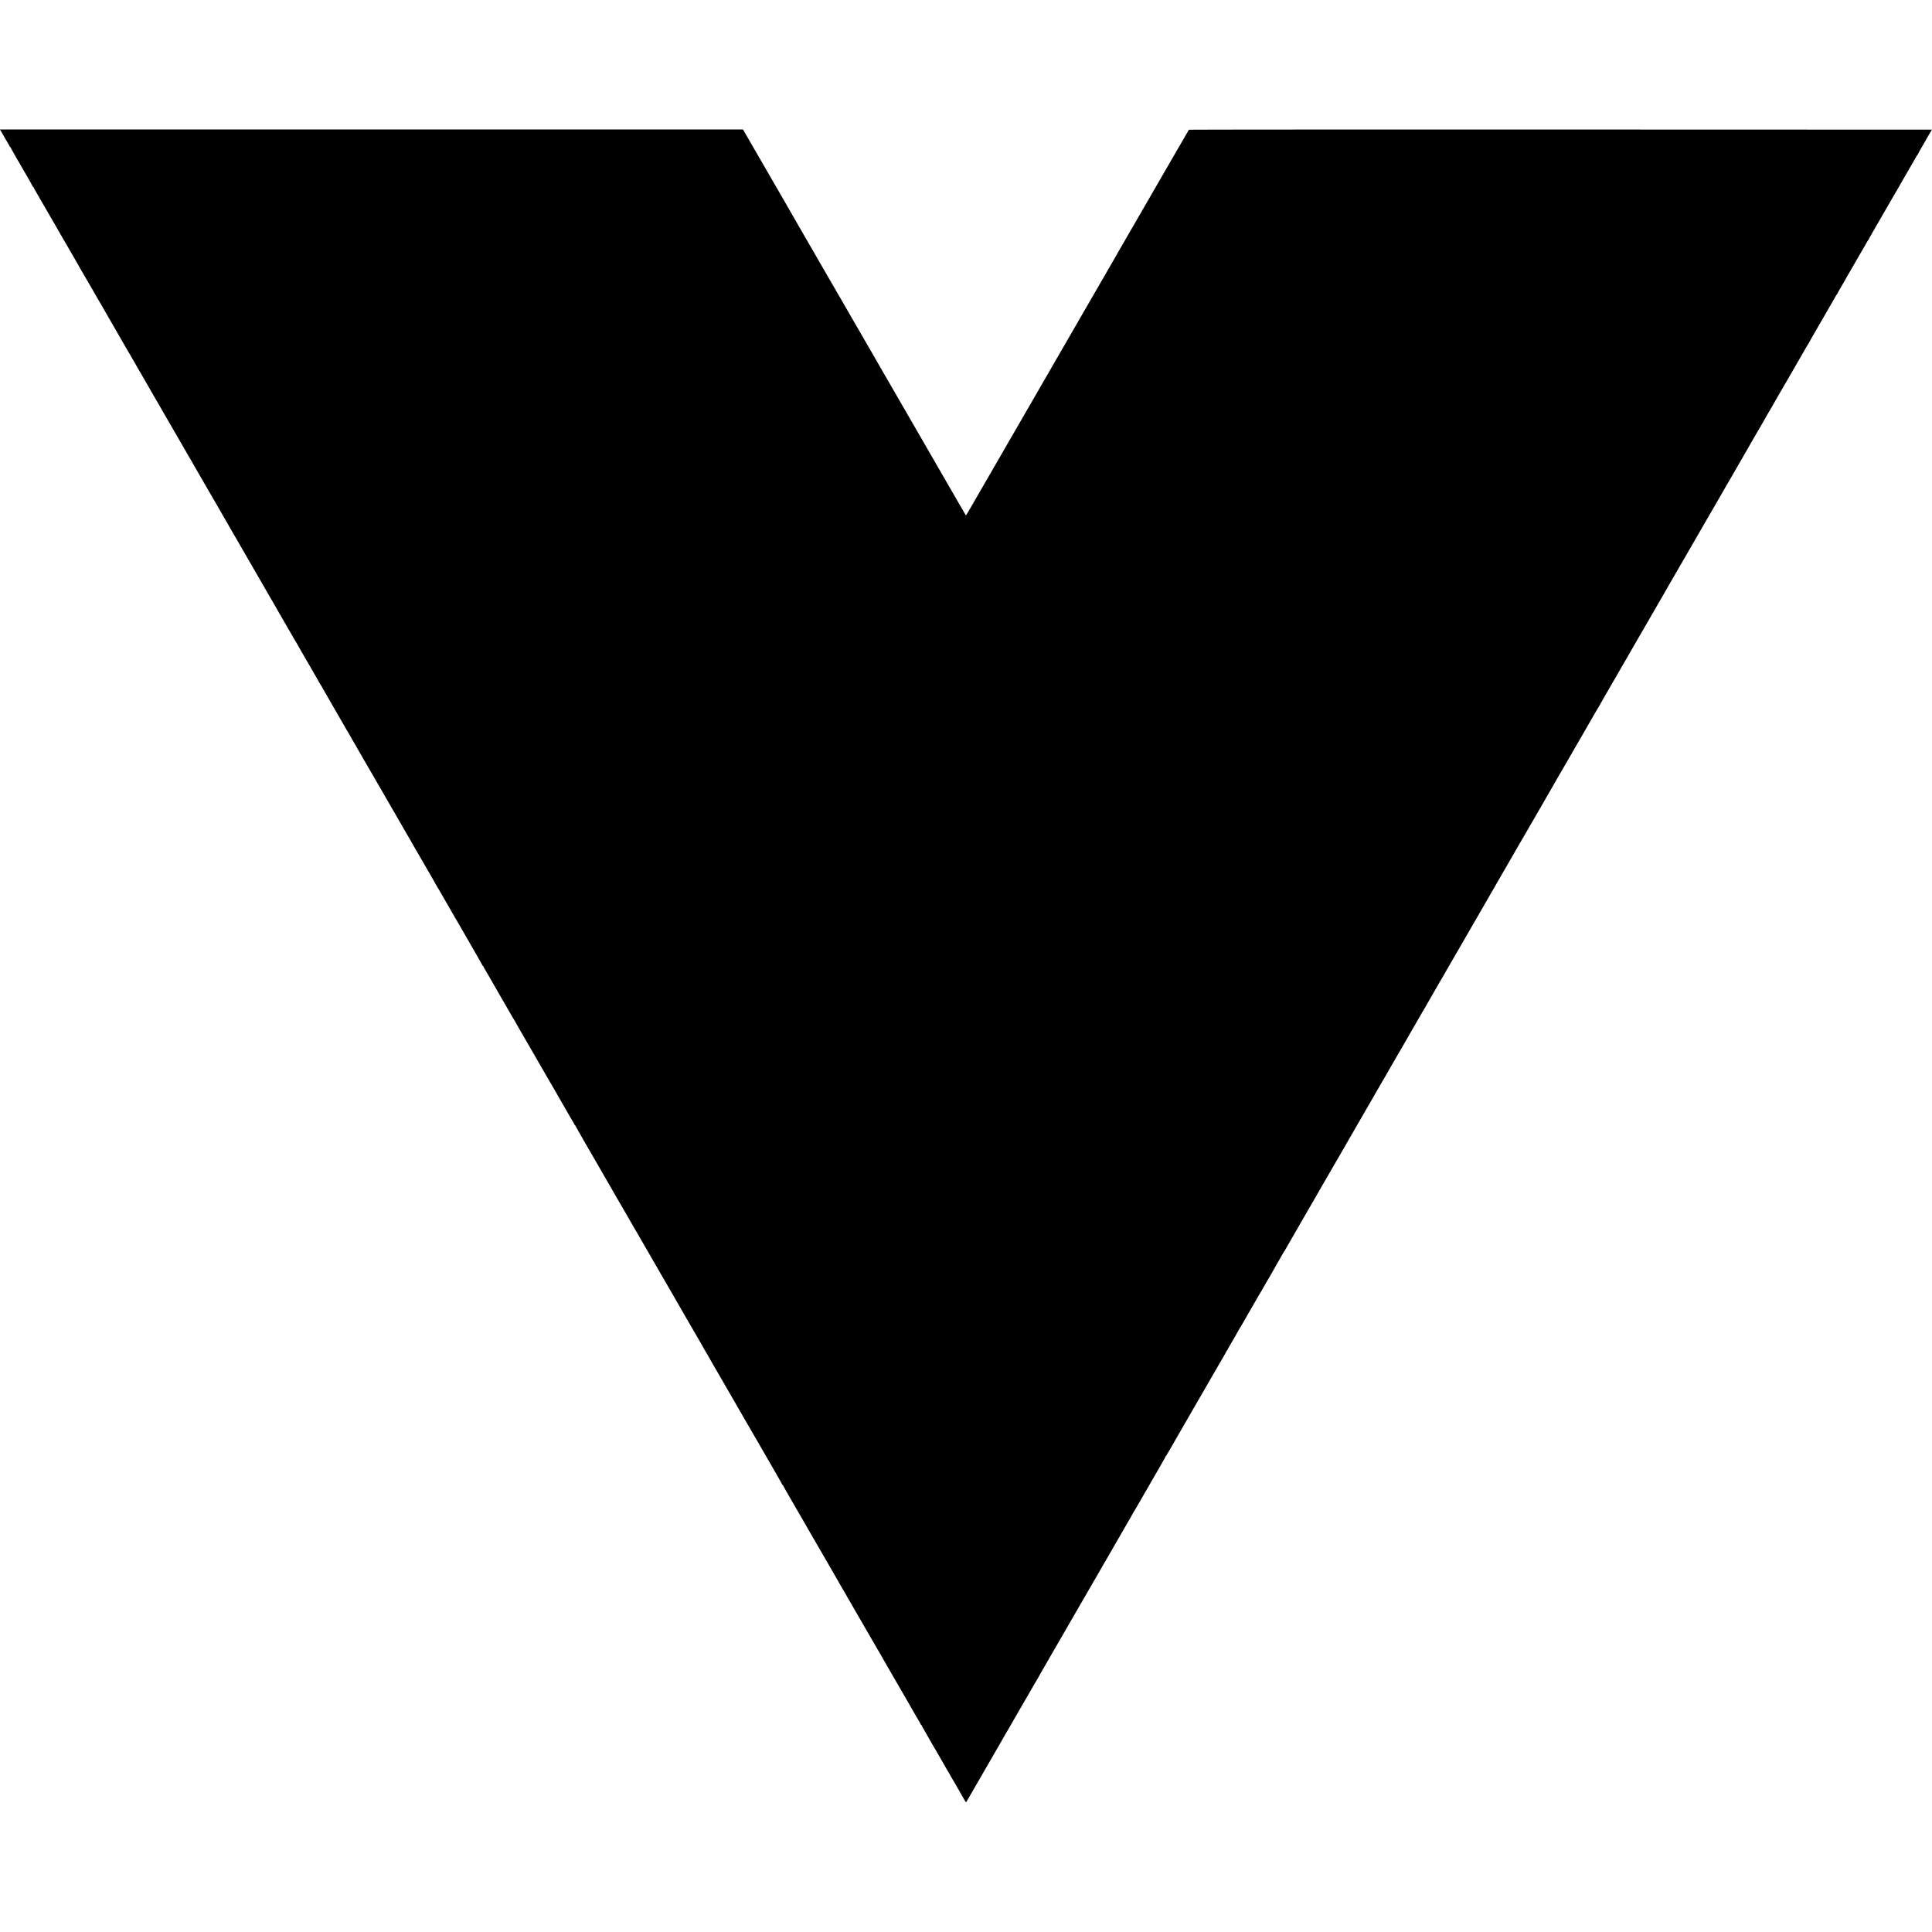
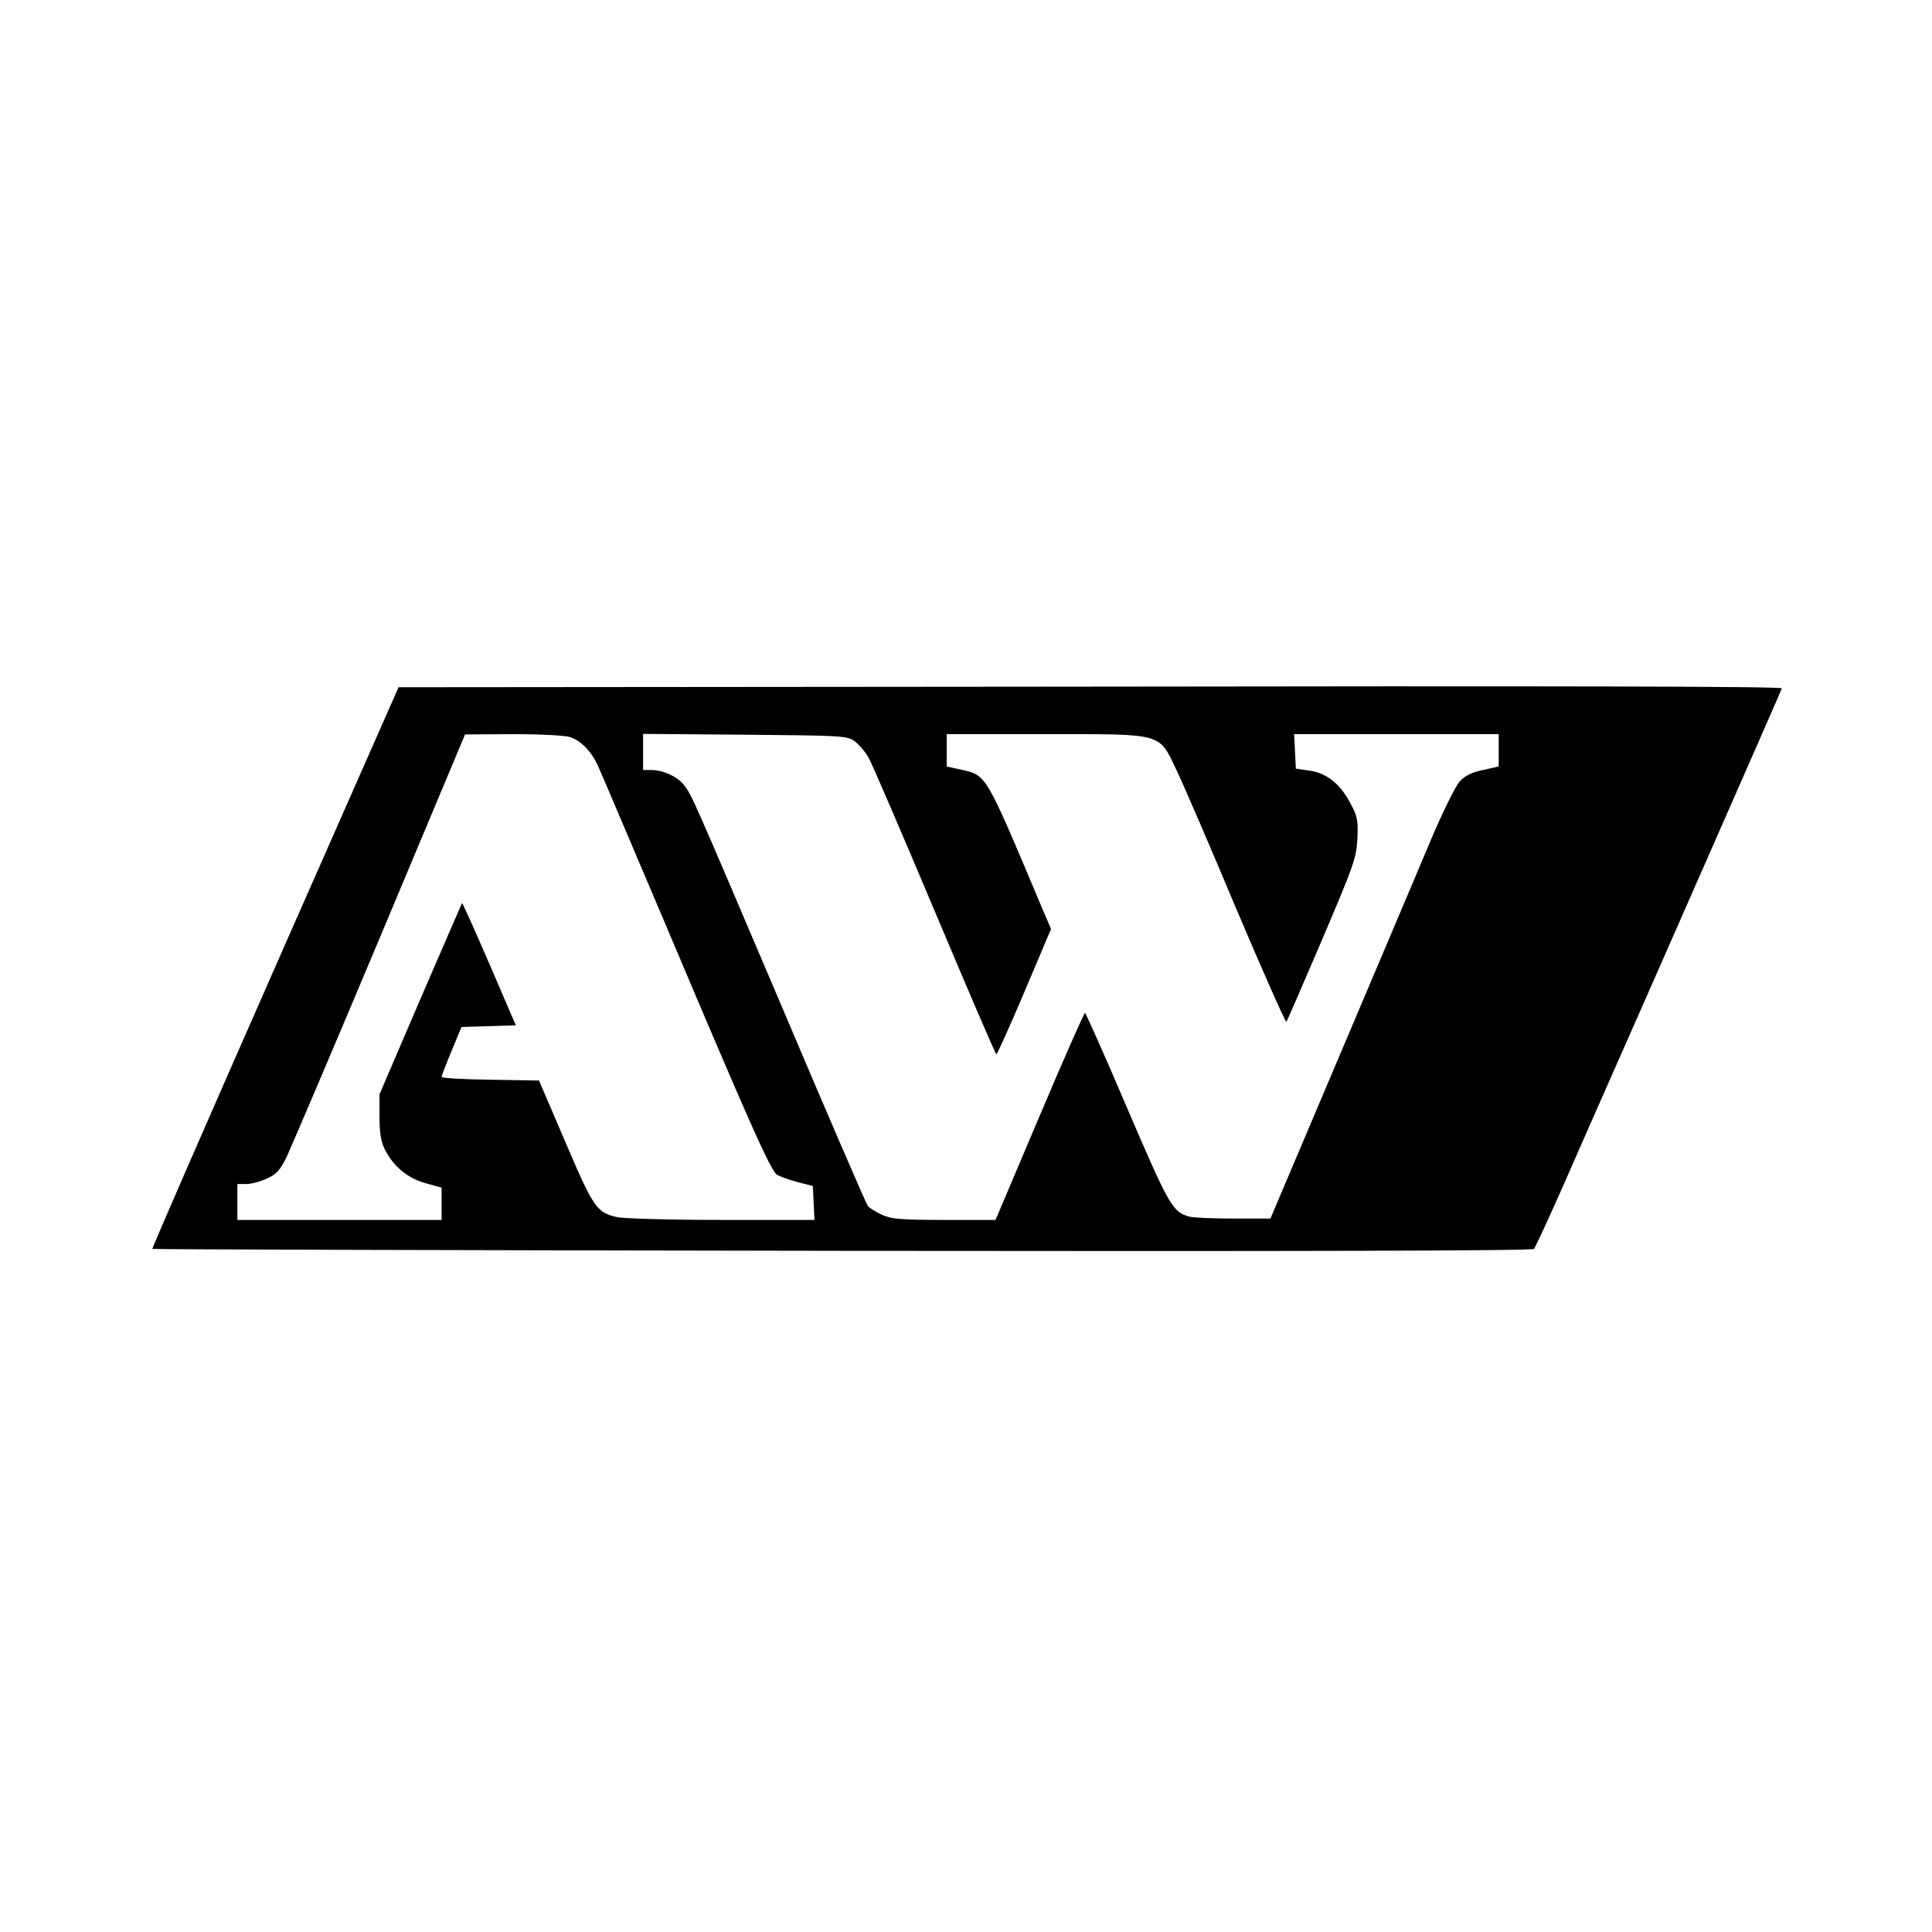
- <svg xmlns="http://www.w3.org/2000/svg" version="1.0" width="16pt" height="16pt" viewBox="0 0 16 16" preserveAspectRatio="xMidYMid meet">
-   <g transform="translate(0,16) scale(0.00032,-0.00032)" fill="#000000" stroke="none">
-     <path d="M18 46618 c45 -75 122 -207 122 -211 0 -2 25 -45 55 -95 30 -50 55 -96 55 -102 0 -5 5 -10 10 -10 6 0 10 -4 10 -9 0 -5 73 -135 161 -288 89 -153 173 -298 187 -323 14 -25 32 -57 41 -72 88 -149 187 -324 189 -335 2 -7 8 -13 13 -13 5 0 9 -4 9 -10 0 -5 46 -89 103 -187 175 -302 490 -846 507 -876 8 -16 20 -36 25 -45 28 -46 290 -498 339 -585 13 -23 74 -129 136 -236 61 -107 123 -215 137 -240 14 -25 29 -50 33 -56 5 -5 23 -37 40 -70 18 -33 38 -67 44 -75 11 -16 21 -33 63 -109 14 -25 29 -50 33 -56 4 -5 21 -35 38 -65 55 -100 261 -455 269 -465 4 -5 14 -21 20 -35 15 -29 41 -75 103 -180 24 -41 52 -88 60 -105 9 -16 57 -100 107 -185 112 -193 362 -626 380 -660 8 -14 23 -38 33 -55 11 -16 23 -37 27 -45 4 -8 26 -46 48 -85 23 -38 53 -90 67 -115 46 -81 64 -113 178 -310 62 -107 121 -210 132 -227 37 -67 56 -99 85 -148 16 -27 32 -57 36 -65 4 -8 15 -27 25 -42 9 -15 53 -89 96 -165 44 -76 177 -307 296 -513 120 -206 268 -463 330 -570 131 -227 117 -203 200 -348 36 -62 73 -125 82 -140 10 -15 21 -34 25 -42 4 -8 20 -37 36 -65 17 -27 38 -65 48 -82 49 -85 64 -111 87 -153 13 -25 28 -49 32 -55 4 -5 78 -134 165 -285 87 -151 166 -288 176 -305 10 -16 26 -43 35 -59 9 -17 125 -217 257 -445 132 -229 253 -441 270 -471 17 -30 45 -79 64 -108 18 -29 33 -54 33 -57 0 -2 20 -37 44 -77 24 -40 123 -212 221 -383 97 -170 190 -330 205 -355 16 -25 39 -65 53 -90 13 -25 81 -144 152 -265 70 -121 137 -238 150 -260 12 -22 37 -65 55 -95 18 -30 43 -73 55 -95 12 -22 48 -85 80 -140 77 -132 163 -280 190 -330 13 -22 71 -123 130 -225 59 -102 116 -199 126 -217 10 -17 29 -50 43 -72 15 -22 26 -43 26 -45 0 -2 27 -50 60 -106 33 -56 60 -103 60 -105 0 -2 55 -98 90 -155 8 -14 182 -316 239 -414 13 -22 45 -79 72 -124 27 -46 49 -86 49 -89 0 -2 14 -24 30 -48 16 -24 30 -46 30 -49 0 -5 74 -135 100 -176 5 -8 24 -42 43 -75 50 -88 58 -101 262 -455 104 -179 199 -345 213 -370 14 -25 28 -49 32 -55 4 -5 17 -26 28 -45 10 -19 62 -109 114 -200 114 -197 133 -230 170 -295 16 -27 33 -57 38 -65 17 -28 96 -165 103 -180 4 -8 16 -28 26 -45 10 -16 77 -131 148 -255 72 -124 181 -313 243 -420 62 -107 121 -209 131 -227 35 -62 323 -560 392 -678 38 -66 83 -145 100 -175 16 -30 33 -59 37 -65 4 -5 17 -27 29 -47 34 -61 56 -100 90 -156 17 -29 31 -55 31 -57 0 -2 17 -32 39 -67 21 -35 134 -229 251 -433 117 -203 235 -407 261 -451 27 -45 49 -85 49 -88 0 -4 8 -19 19 -34 15 -21 200 -341 309 -533 10 -19 33 -58 51 -87 17 -29 31 -54 31 -56 0 -2 25 -44 55 -94 30 -50 55 -95 55 -98 0 -4 6 -15 14 -23 7 -9 27 -41 43 -71 17 -30 170 -297 342 -594 171 -296 311 -542 311 -547 0 -5 5 -9 10 -9 6 0 10 -4 10 -10 0 -5 22 -47 49 -92 27 -46 58 -99 68 -118 24 -43 81 -140 93 -160 5 -8 66 -114 135 -235 69 -121 130 -227 135 -235 12 -21 259 -447 283 -490 10 -19 28 -47 38 -62 11 -14 19 -29 19 -32 0 -3 37 -69 83 -148 99 -170 305 -526 337 -583 13 -22 31 -53 41 -70 11 -16 22 -37 26 -45 7 -14 82 -146 103 -180 14 -24 181 -311 205 -355 13 -22 46 -80 75 -130 29 -49 64 -110 78 -135 14 -25 51 -88 82 -140 31 -52 59 -102 63 -110 4 -8 18 -33 31 -55 205 -353 284 -489 309 -535 17 -30 45 -78 62 -106 18 -28 36 -60 39 -72 4 -12 12 -22 17 -22 5 0 9 -4 9 -10 0 -5 109 -197 241 -427 133 -230 250 -431 259 -448 51 -90 222 -385 280 -485 37 -63 78 -135 92 -160 14 -25 67 -117 118 -205 51 -88 101 -175 111 -193 34 -58 55 -95 149 -257 51 -88 101 -173 110 -190 9 -16 76 -131 147 -255 72 -124 140 -241 151 -260 61 -108 281 -489 355 -615 38 -66 77 -133 87 -150 35 -63 91 -161 100 -175 14 -23 99 -169 128 -220 54 -97 135 -235 142 -245 4 -5 20 -32 35 -60 26 -48 238 -416 276 -480 10 -16 26 -46 37 -65 30 -53 382 -661 403 -695 10 -16 22 -37 26 -45 4 -8 26 -48 50 -88 24 -41 43 -75 43 -77 0 -2 22 -40 50 -85 27 -45 50 -84 50 -86 0 -3 38 -69 83 -147 84 -142 302 -520 340 -587 10 -19 34 -60 52 -90 18 -30 44 -75 57 -100 14 -25 45 -79 70 -120 25 -41 56 -96 70 -121 14 -25 77 -133 138 -240 62 -107 122 -210 132 -229 25 -43 310 -535 337 -581 11 -19 26 -45 34 -59 17 -32 238 -414 266 -460 11 -19 24 -41 28 -49 3 -7 75 -133 160 -278 84 -146 153 -269 153 -274 0 -5 5 -9 10 -9 6 0 10 -4 10 -10 0 -5 82 -150 181 -322 182 -314 201 -346 240 -415 12 -21 80 -139 152 -263 71 -124 141 -245 155 -270 14 -25 28 -49 32 -55 6 -8 145 -248 220 -380 37 -66 209 -362 229 -395 11 -19 24 -42 28 -49 4 -8 67 -118 140 -243 73 -125 133 -230 133 -233 0 -2 15 -28 33 -57 19 -29 47 -78 64 -108 17 -30 53 -93 79 -139 53 -90 82 -141 157 -272 82 -142 115 -199 381 -659 142 -245 268 -463 281 -485 12 -22 71 -125 132 -230 60 -104 172 -298 248 -430 76 -132 146 -253 156 -270 11 -16 22 -36 26 -44 3 -8 30 -54 60 -103 29 -49 53 -91 53 -93 0 -3 18 -34 40 -70 22 -36 40 -67 40 -69 0 -2 37 -66 81 -142 45 -77 98 -168 119 -204 20 -36 47 -81 58 -100 12 -19 27 -47 33 -62 6 -16 15 -28 20 -28 5 0 9 -4 9 -9 0 -6 63 -118 140 -251 77 -133 140 -243 140 -245 0 -2 18 -33 41 -70 22 -37 49 -83 60 -101 10 -19 29 -51 40 -71 25 -45 109 -189 126 -218 7 -11 17 -29 22 -40 6 -11 22 -38 35 -60 14 -22 37 -62 52 -90 14 -27 35 -62 45 -77 11 -14 19 -29 19 -32 0 -3 18 -35 40 -71 22 -36 40 -67 40 -69 0 -2 19 -35 42 -72 23 -38 55 -94 72 -124 26 -47 139 -244 171 -298 6 -9 21 -36 34 -60 28 -48 37 -51 51 -19 6 12 19 36 29 52 10 17 27 46 38 65 11 19 104 181 208 360 103 179 199 345 213 370 14 25 42 74 64 109 21 34 38 65 38 67 0 2 18 33 40 69 22 36 40 67 40 69 0 3 177 310 199 346 16 26 136 234 140 244 2 5 25 44 52 88 27 44 49 81 49 84 0 2 18 34 40 70 22 36 40 67 40 69 0 2 20 36 43 77 35 58 169 289 297 513 9 17 50 86 90 155 40 69 86 150 103 180 16 30 35 62 41 70 6 8 16 24 22 35 35 64 72 129 167 293 59 100 116 199 127 220 11 20 30 53 41 72 43 72 1070 1850 1121 1940 14 25 65 113 113 195 48 83 96 166 107 185 10 19 28 50 38 68 11 18 73 124 137 235 64 111 175 303 246 427 71 124 173 299 225 390 52 91 116 202 143 248 27 45 49 85 49 89 0 4 6 14 14 22 7 9 28 43 46 76 26 47 251 436 378 655 11 19 29 51 40 70 11 19 101 176 201 348 99 172 181 317 181 323 0 5 5 9 10 9 6 0 10 5 10 11 0 6 8 23 18 37 11 15 32 52 49 82 16 30 130 228 253 440 122 212 234 405 248 430 13 25 39 70 57 100 39 65 69 117 130 225 25 44 50 87 55 95 12 19 78 134 220 380 61 107 129 224 150 260 161 277 222 382 246 425 15 28 47 83 71 123 24 41 43 78 43 83 0 5 4 9 8 9 4 0 13 12 19 28 7 15 23 45 36 67 66 110 277 478 277 483 0 3 6 13 14 21 7 9 27 41 43 71 17 30 45 80 63 110 34 57 375 649 394 685 6 11 16 27 22 35 6 8 26 42 44 75 18 33 41 74 51 90 10 17 24 41 32 55 54 97 72 128 88 152 11 14 19 28 19 30 0 3 79 141 175 308 96 167 175 305 175 308 0 3 6 13 14 21 7 9 26 39 41 66 33 60 276 483 338 587 24 40 46 80 50 88 4 8 13 24 20 35 14 23 95 163 125 215 11 19 52 91 92 160 40 69 80 139 90 155 9 17 103 179 207 360 105 182 200 346 211 365 103 181 463 802 489 845 7 11 15 27 19 35 4 8 29 51 55 95 64 110 828 1433 848 1470 9 17 24 41 33 55 9 14 29 48 45 77 15 28 52 93 82 145 30 51 62 107 71 123 17 30 231 398 400 690 51 88 103 179 115 202 12 23 26 48 32 55 6 7 24 38 40 68 17 30 61 107 98 170 37 63 84 144 103 180 19 36 41 72 48 81 8 8 14 18 14 21 0 4 27 51 59 106 32 55 72 124 89 154 16 29 71 125 122 213 51 88 104 180 118 205 13 25 28 50 32 55 4 6 17 26 28 45 11 19 45 80 77 135 31 55 66 116 77 135 11 19 88 152 171 295 401 694 620 1072 650 1125 11 19 87 152 170 295 83 143 158 273 166 288 9 16 21 36 26 45 6 9 31 52 55 96 25 43 54 94 66 115 11 20 95 164 186 321 91 157 173 299 182 315 9 17 26 46 37 65 12 19 66 114 121 210 56 96 108 186 117 200 8 14 24 40 34 59 24 45 383 664 412 713 5 9 17 29 26 45 15 28 120 210 241 419 36 61 68 117 72 125 4 8 12 23 19 34 35 57 245 420 262 453 11 20 35 61 53 90 17 29 32 54 32 56 0 3 28 51 62 108 33 57 70 119 80 138 10 19 23 42 28 50 5 8 32 53 59 100 27 47 149 258 271 470 122 212 234 405 248 430 30 53 62 108 80 135 6 11 15 27 19 35 4 8 85 150 181 315 96 165 187 323 202 350 31 56 116 202 130 225 5 8 25 42 43 75 19 33 92 159 162 280 149 257 157 271 202 350 19 33 38 67 43 75 9 14 228 392 275 475 12 22 55 96 95 165 40 69 80 139 90 155 24 42 202 350 221 383 9 15 27 47 41 72 14 25 75 131 136 236 61 106 121 210 134 232 99 172 271 470 279 482 5 8 23 40 40 70 18 30 81 141 142 245 60 105 121 210 135 235 14 25 71 124 127 220 56 96 143 247 194 335 51 88 96 167 102 175 14 24 180 311 204 355 23 43 340 590 356 615 5 8 50 87 101 175 171 301 517 898 582 1008 25 43 46 81 46 83 0 2 12 23 27 47 14 23 40 67 56 97 16 30 35 62 42 70 7 8 15 22 18 30 4 8 20 38 37 65 16 28 33 57 37 65 6 12 111 196 143 250 5 8 55 95 112 193 57 98 113 195 126 215 12 20 27 46 32 57 6 11 14 27 20 35 5 8 76 130 156 270 80 140 165 287 187 325 23 39 52 90 66 115 13 25 30 52 37 61 8 8 14 18 14 21 0 4 41 77 92 165 50 87 175 302 276 478 101 176 208 360 236 408 28 49 67 117 86 152 19 35 41 70 48 77 6 6 12 15 12 19 0 7 124 224 167 291 12 21 23 40 23 42 0 2 21 40 46 83 26 43 55 92 64 109 54 95 327 568 354 614 19 30 45 75 59 100 71 128 82 145 89 148 4 2 8 8 8 13 0 5 42 82 94 172 311 538 496 858 518 897 14 25 40 70 58 100 18 30 42 71 53 90 10 19 79 139 152 265 73 127 142 246 153 265 10 19 43 76 72 125 29 50 63 108 75 130 65 116 80 140 87 143 4 2 8 8 8 12 0 8 114 212 140 250 6 8 14 24 20 35 5 11 54 97 108 190 l100 170 -9611 3 c-5286 1 -9614 -1 -9618 -5 -5 -6 -419 -719 -619 -1068 -89 -155 -267 -463 -323 -560 -38 -66 -81 -140 -95 -165 -31 -56 -263 -457 -526 -910 -110 -190 -224 -388 -254 -440 -29 -52 -61 -109 -71 -125 -23 -39 -243 -420 -268 -465 -11 -19 -204 -352 -428 -740 -224 -388 -477 -826 -563 -975 -85 -148 -185 -322 -222 -385 -37 -63 -120 -207 -185 -320 -65 -113 -177 -306 -248 -430 -72 -124 -172 -297 -222 -385 -51 -88 -142 -245 -202 -350 -131 -226 -247 -427 -408 -705 -65 -113 -249 -432 -410 -710 -160 -278 -388 -673 -506 -877 -118 -205 -216 -373 -219 -373 -3 0 -52 82 -109 183 -58 100 -144 250 -192 332 -95 164 -402 696 -647 1120 -85 149 -228 396 -317 550 -212 365 -982 1700 -1008 1745 -10 19 -43 76 -72 125 -29 50 -64 110 -77 135 -14 25 -63 110 -110 190 -47 80 -96 165 -110 190 -14 25 -99 171 -188 325 -89 154 -174 300 -188 325 -13 25 -64 113 -112 195 -48 83 -140 242 -205 355 -65 113 -183 317 -263 454 -79 137 -152 264 -163 282 -50 89 -335 583 -354 614 -12 19 -34 58 -50 85 -15 28 -129 226 -253 440 -124 215 -235 408 -247 430 -12 22 -69 121 -127 220 -58 99 -226 389 -373 645 -148 256 -324 561 -392 678 -67 117 -134 232 -147 255 -13 23 -33 59 -46 80 l-22 37 -9615 0 -9615 0 20 -32z" />
+ <svg xmlns="http://www.w3.org/2000/svg" version="1.0" width="700pt" height="700pt" viewBox="0 0 700 700" preserveAspectRatio="xMidYMid meet">
+   <g transform="translate(0,700) scale(0.1,-0.1)" fill="#000000" stroke="none">
+     <path d="M3769 4512 l-2325 -2 -448 -1016 c-246 -559 -446 -1017 -444 -1019 2 -2 1127 -5 2500 -7 1656 -2 2500 0 2506 7 5 6 57 118 115 250 58 132 117 267 132 300 115 259 652 1480 651 1481 -6 7 -732 9 -2687 6z m-1702 -183 c41 -15 77 -53 101 -107 12 -26 116 -272 233 -547 316 -748 391 -916 414 -931 11 -7 45 -19 75 -27 l55 -14 3 -62 3 -61 -338 0 c-186 0 -356 5 -377 10 -74 17 -85 32 -187 271 l-96 224 -177 3 c-97 1 -176 6 -176 10 0 4 16 46 36 94 l36 87 99 3 98 3 -96 223 c-53 122 -97 221 -99 220 -1 -2 -69 -158 -151 -348 l-148 -345 0 -80 c0 -59 5 -90 19 -119 31 -62 83 -105 148 -123 l58 -16 0 -59 0 -58 -370 0 -370 0 0 65 0 65 33 0 c17 0 51 9 74 20 34 15 47 29 71 77 15 32 168 390 338 795 l309 737 177 1 c101 0 189 -5 205 -11z m1030 -15 c15 -11 38 -38 50 -59 12 -21 120 -272 240 -557 120 -285 220 -518 223 -518 3 0 49 102 102 227 l96 227 -43 101 c-194 461 -191 456 -281 476 l-54 12 0 59 0 58 355 0 c436 0 412 7 479 -133 24 -50 122 -277 217 -504 96 -226 177 -409 180 -405 3 4 61 138 129 297 115 270 124 295 128 365 3 67 1 81 -25 129 -37 71 -86 110 -149 119 l-49 7 -3 63 -3 62 371 0 370 0 0 -58 0 -59 -57 -13 c-40 -8 -66 -21 -84 -41 -15 -16 -64 -115 -111 -227 -45 -108 -194 -458 -329 -777 l-246 -580 -134 0 c-74 0 -146 3 -160 7 -61 17 -73 39 -225 393 -81 190 -150 345 -153 345 -3 0 -78 -169 -165 -375 l-159 -375 -186 0 c-158 0 -192 3 -226 19 -22 10 -45 24 -51 32 -6 8 -145 329 -308 714 -331 778 -329 773 -358 811 -25 31 -75 54 -118 54 l-30 0 0 65 0 66 369 -3 c357 -3 371 -4 398 -24z" />
  </g>
</svg>
